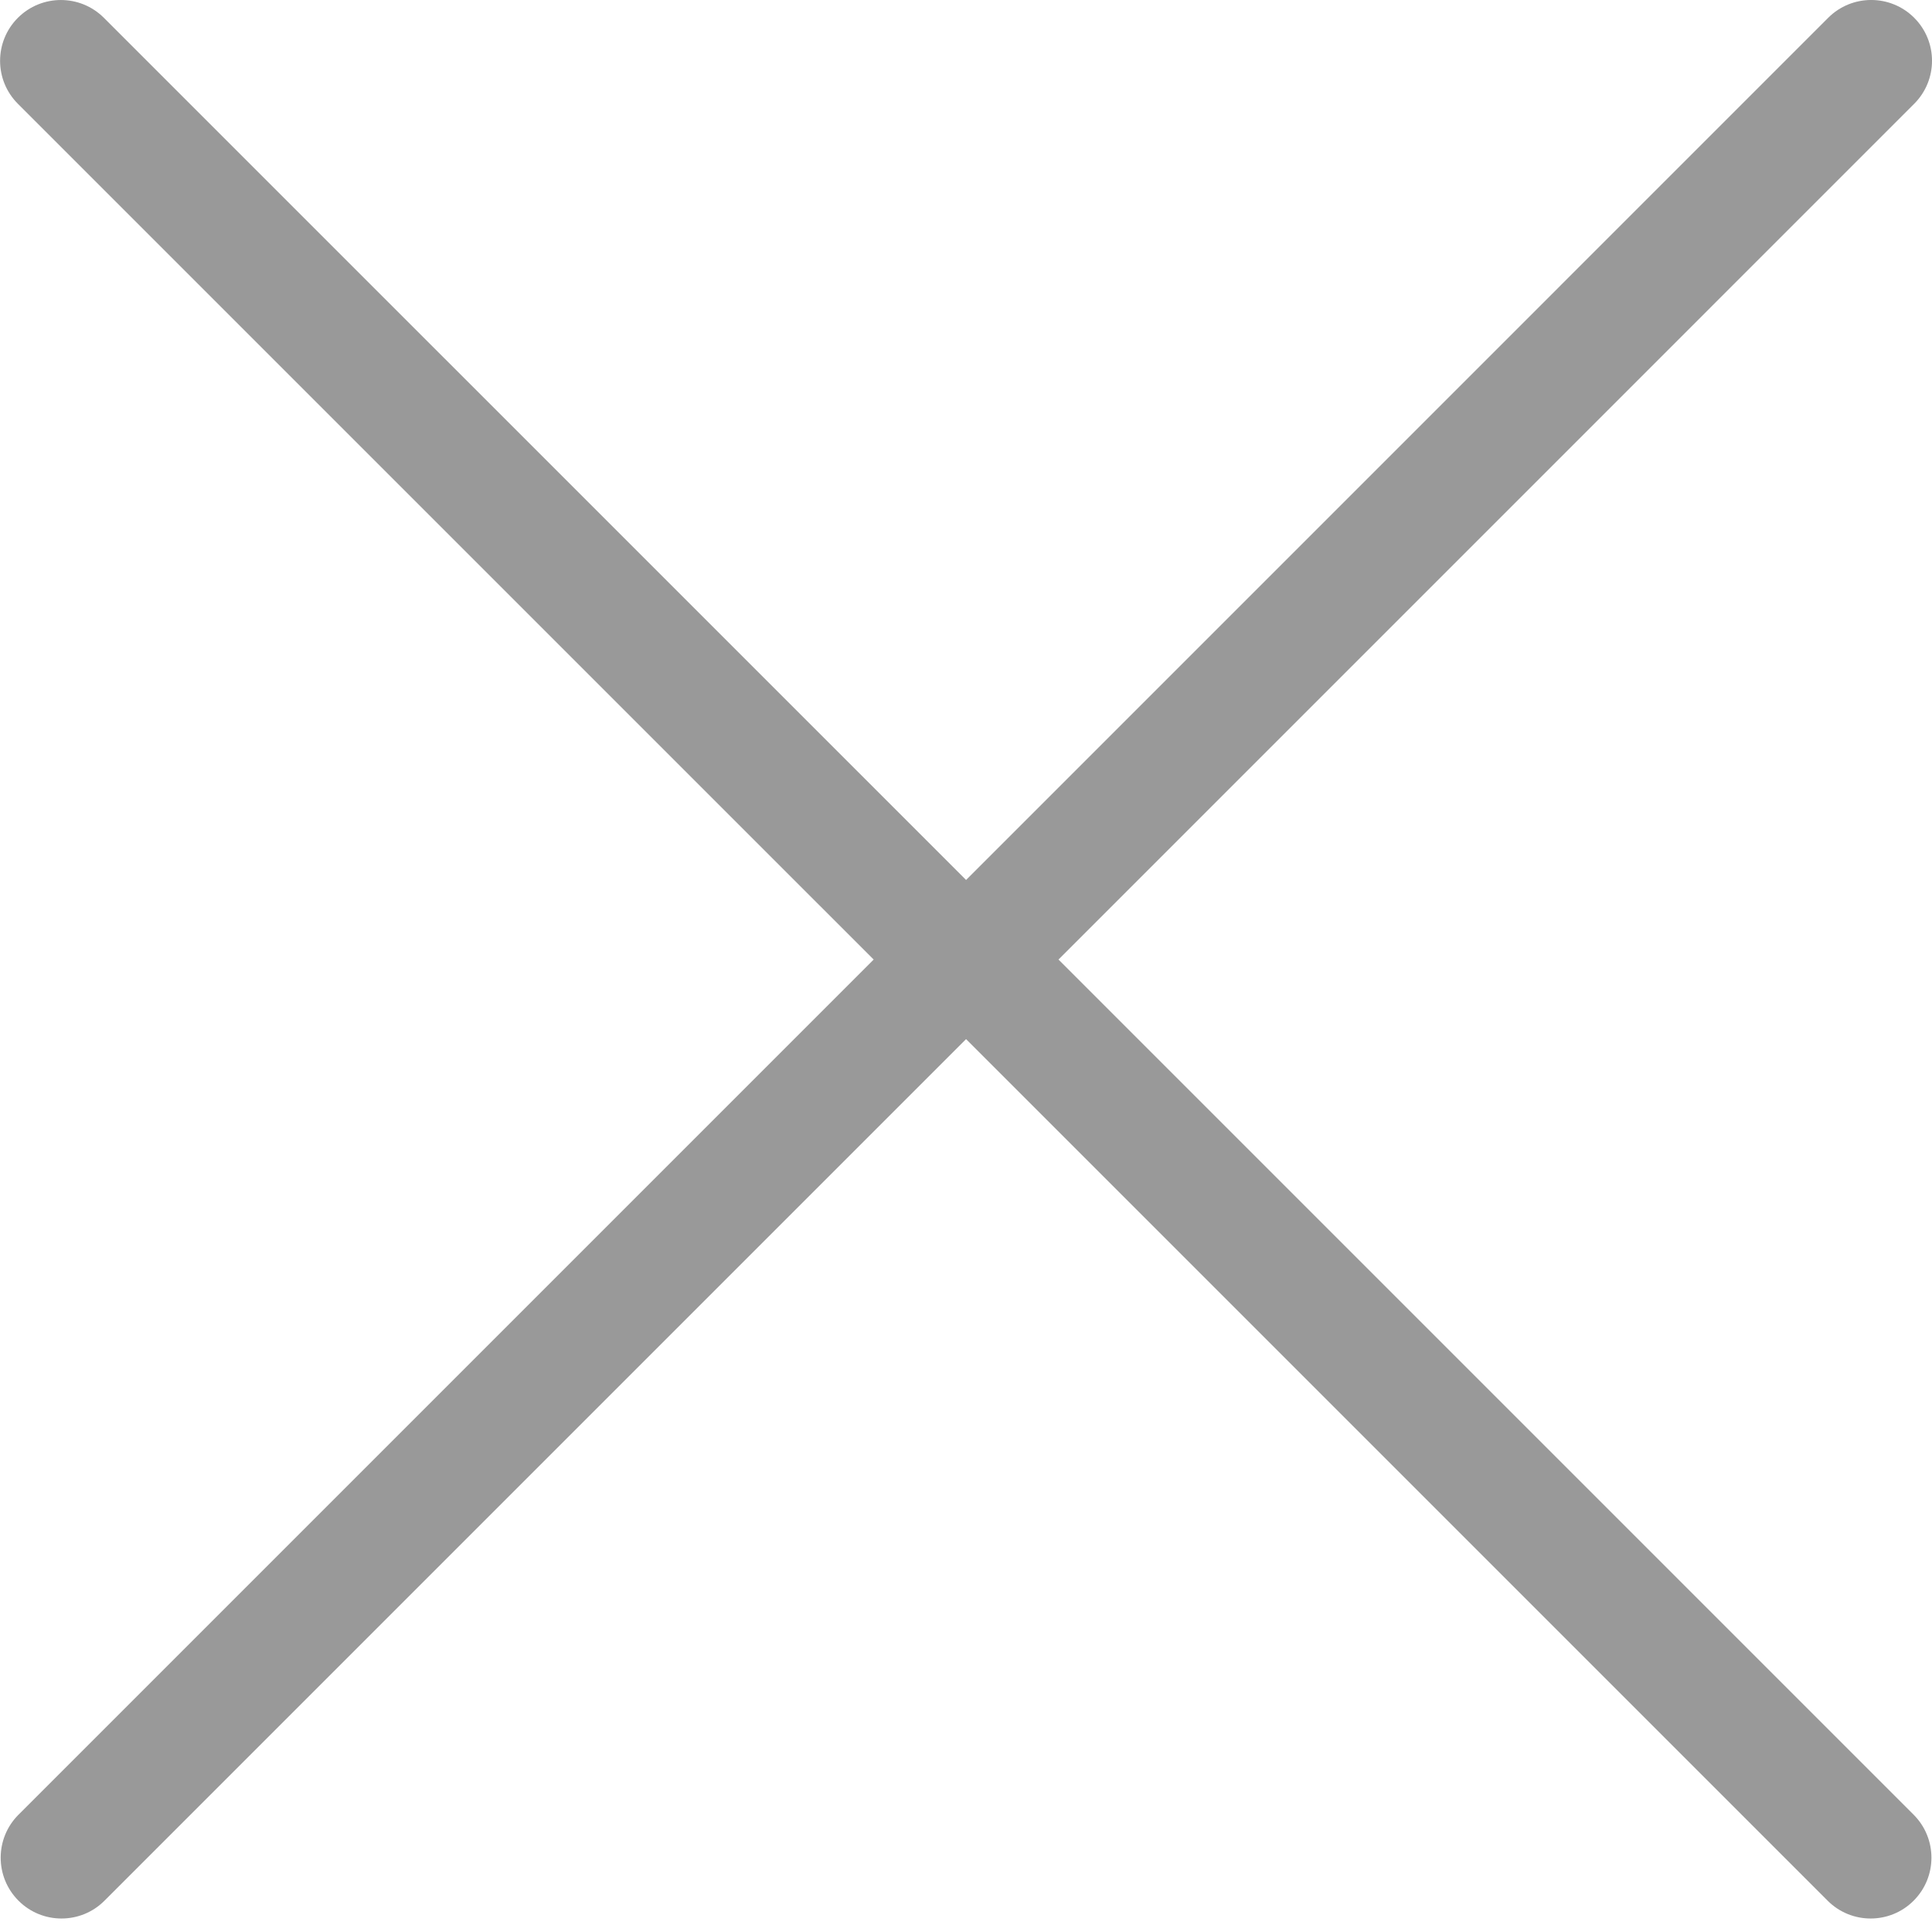
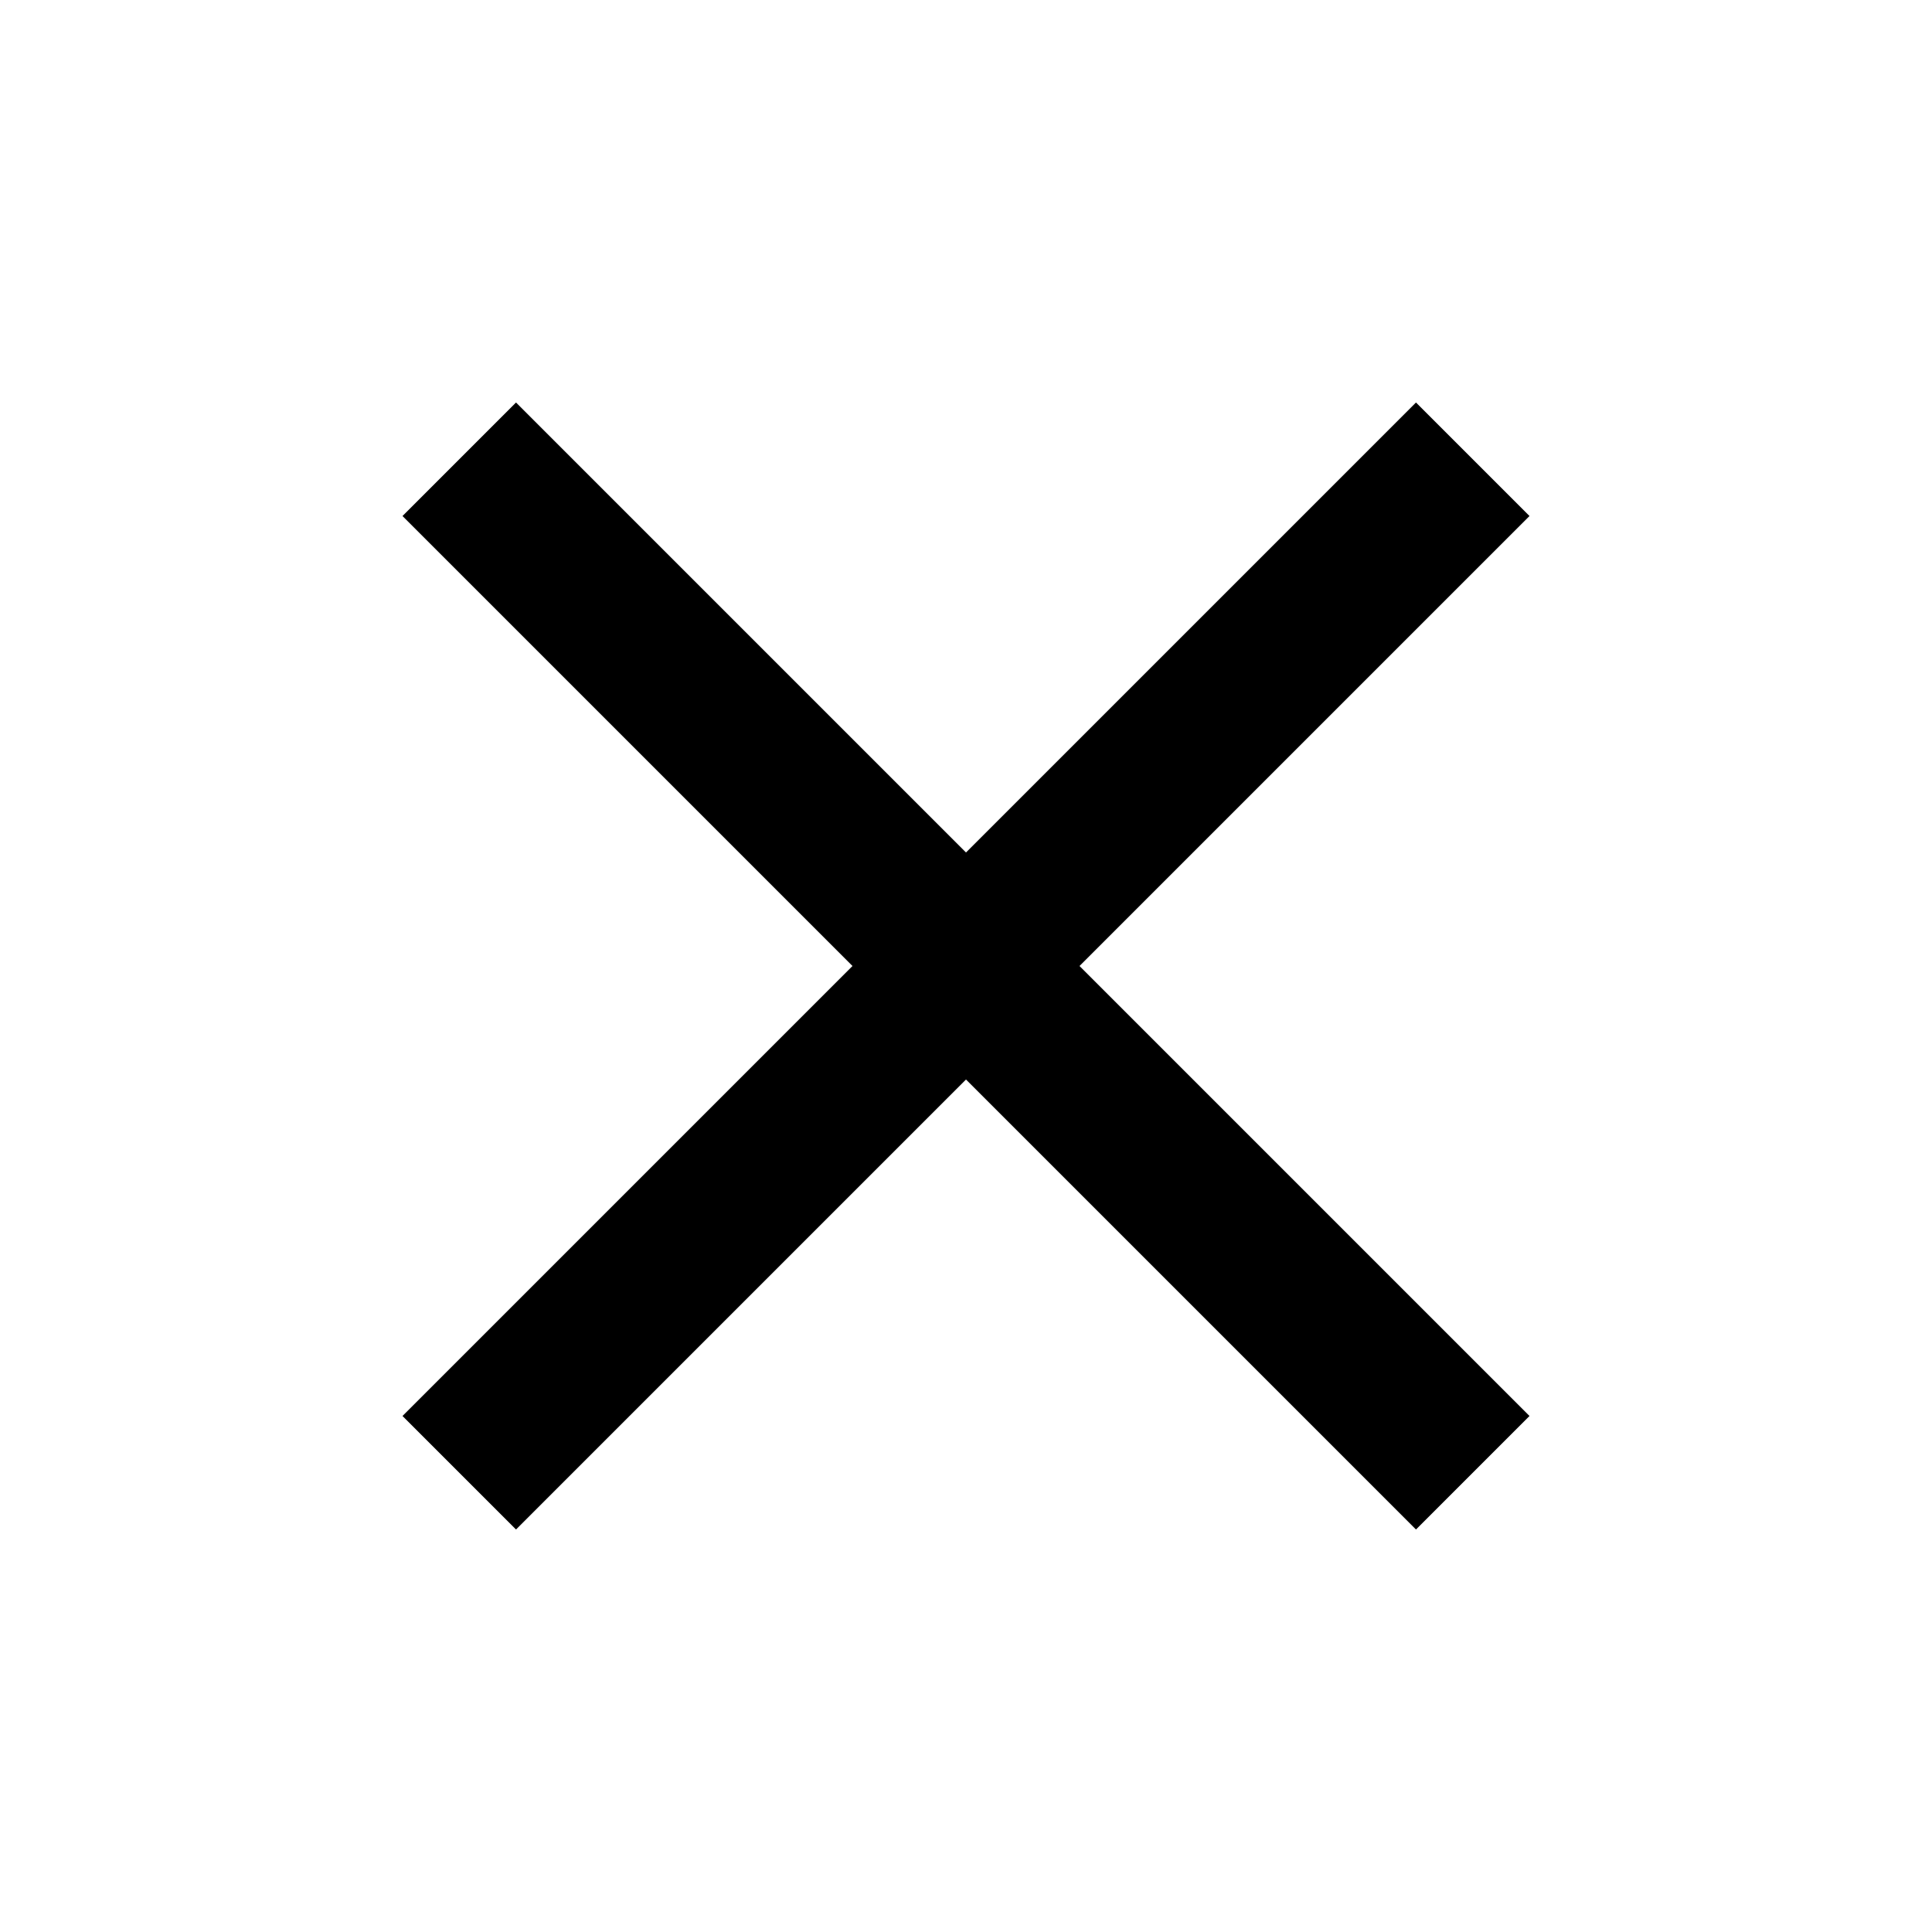
- <svg xmlns="http://www.w3.org/2000/svg" version="1.1" id="Layer_1" x="0px" y="0px" width="512px" height="512px" viewBox="0 0 512 512" enable-background="new 0 0 512 512" xml:space="preserve">
-   <g>
-     <path fill="#999999" d="M231.528,254.288L4.904,480.912c-6.296,6.296-6.296,16.496,0,22.792c3.144,3.152,7.272,4.72,11.392,4.72   c4.128,0,8.248-1.567,11.392-4.72l228.328-228.328l228.328,228.328c3.152,3.152,7.272,4.72,11.393,4.72   c4.119,0,8.248-1.567,11.392-4.72c6.296-6.296,6.296-16.496,0-22.792L280.512,254.288L507.28,27.504   c6.296-6.296,6.296-16.496,0-22.792c-6.296-6.288-16.496-6.288-22.784,0L256.024,233.2L27.528,4.72   c-6.296-6.288-16.488-6.288-22.784,0c-6.296,6.296-6.296,16.496,0,22.792L231.528,254.288z" />
-   </g>
+ <svg xmlns="http://www.w3.org/2000/svg" fill="#000000" height="24" viewBox="0 0 24 24" width="24">
+   <path d="M19 6.41L17.59 5 12 10.59 6.41 5 5 6.41 10.59 12 5 17.59 6.41 19 12 13.41 17.59 19 19 17.59 13.41 12z" />
+   <path d="M0 0h24v24H0z" fill="none" />
</svg>
